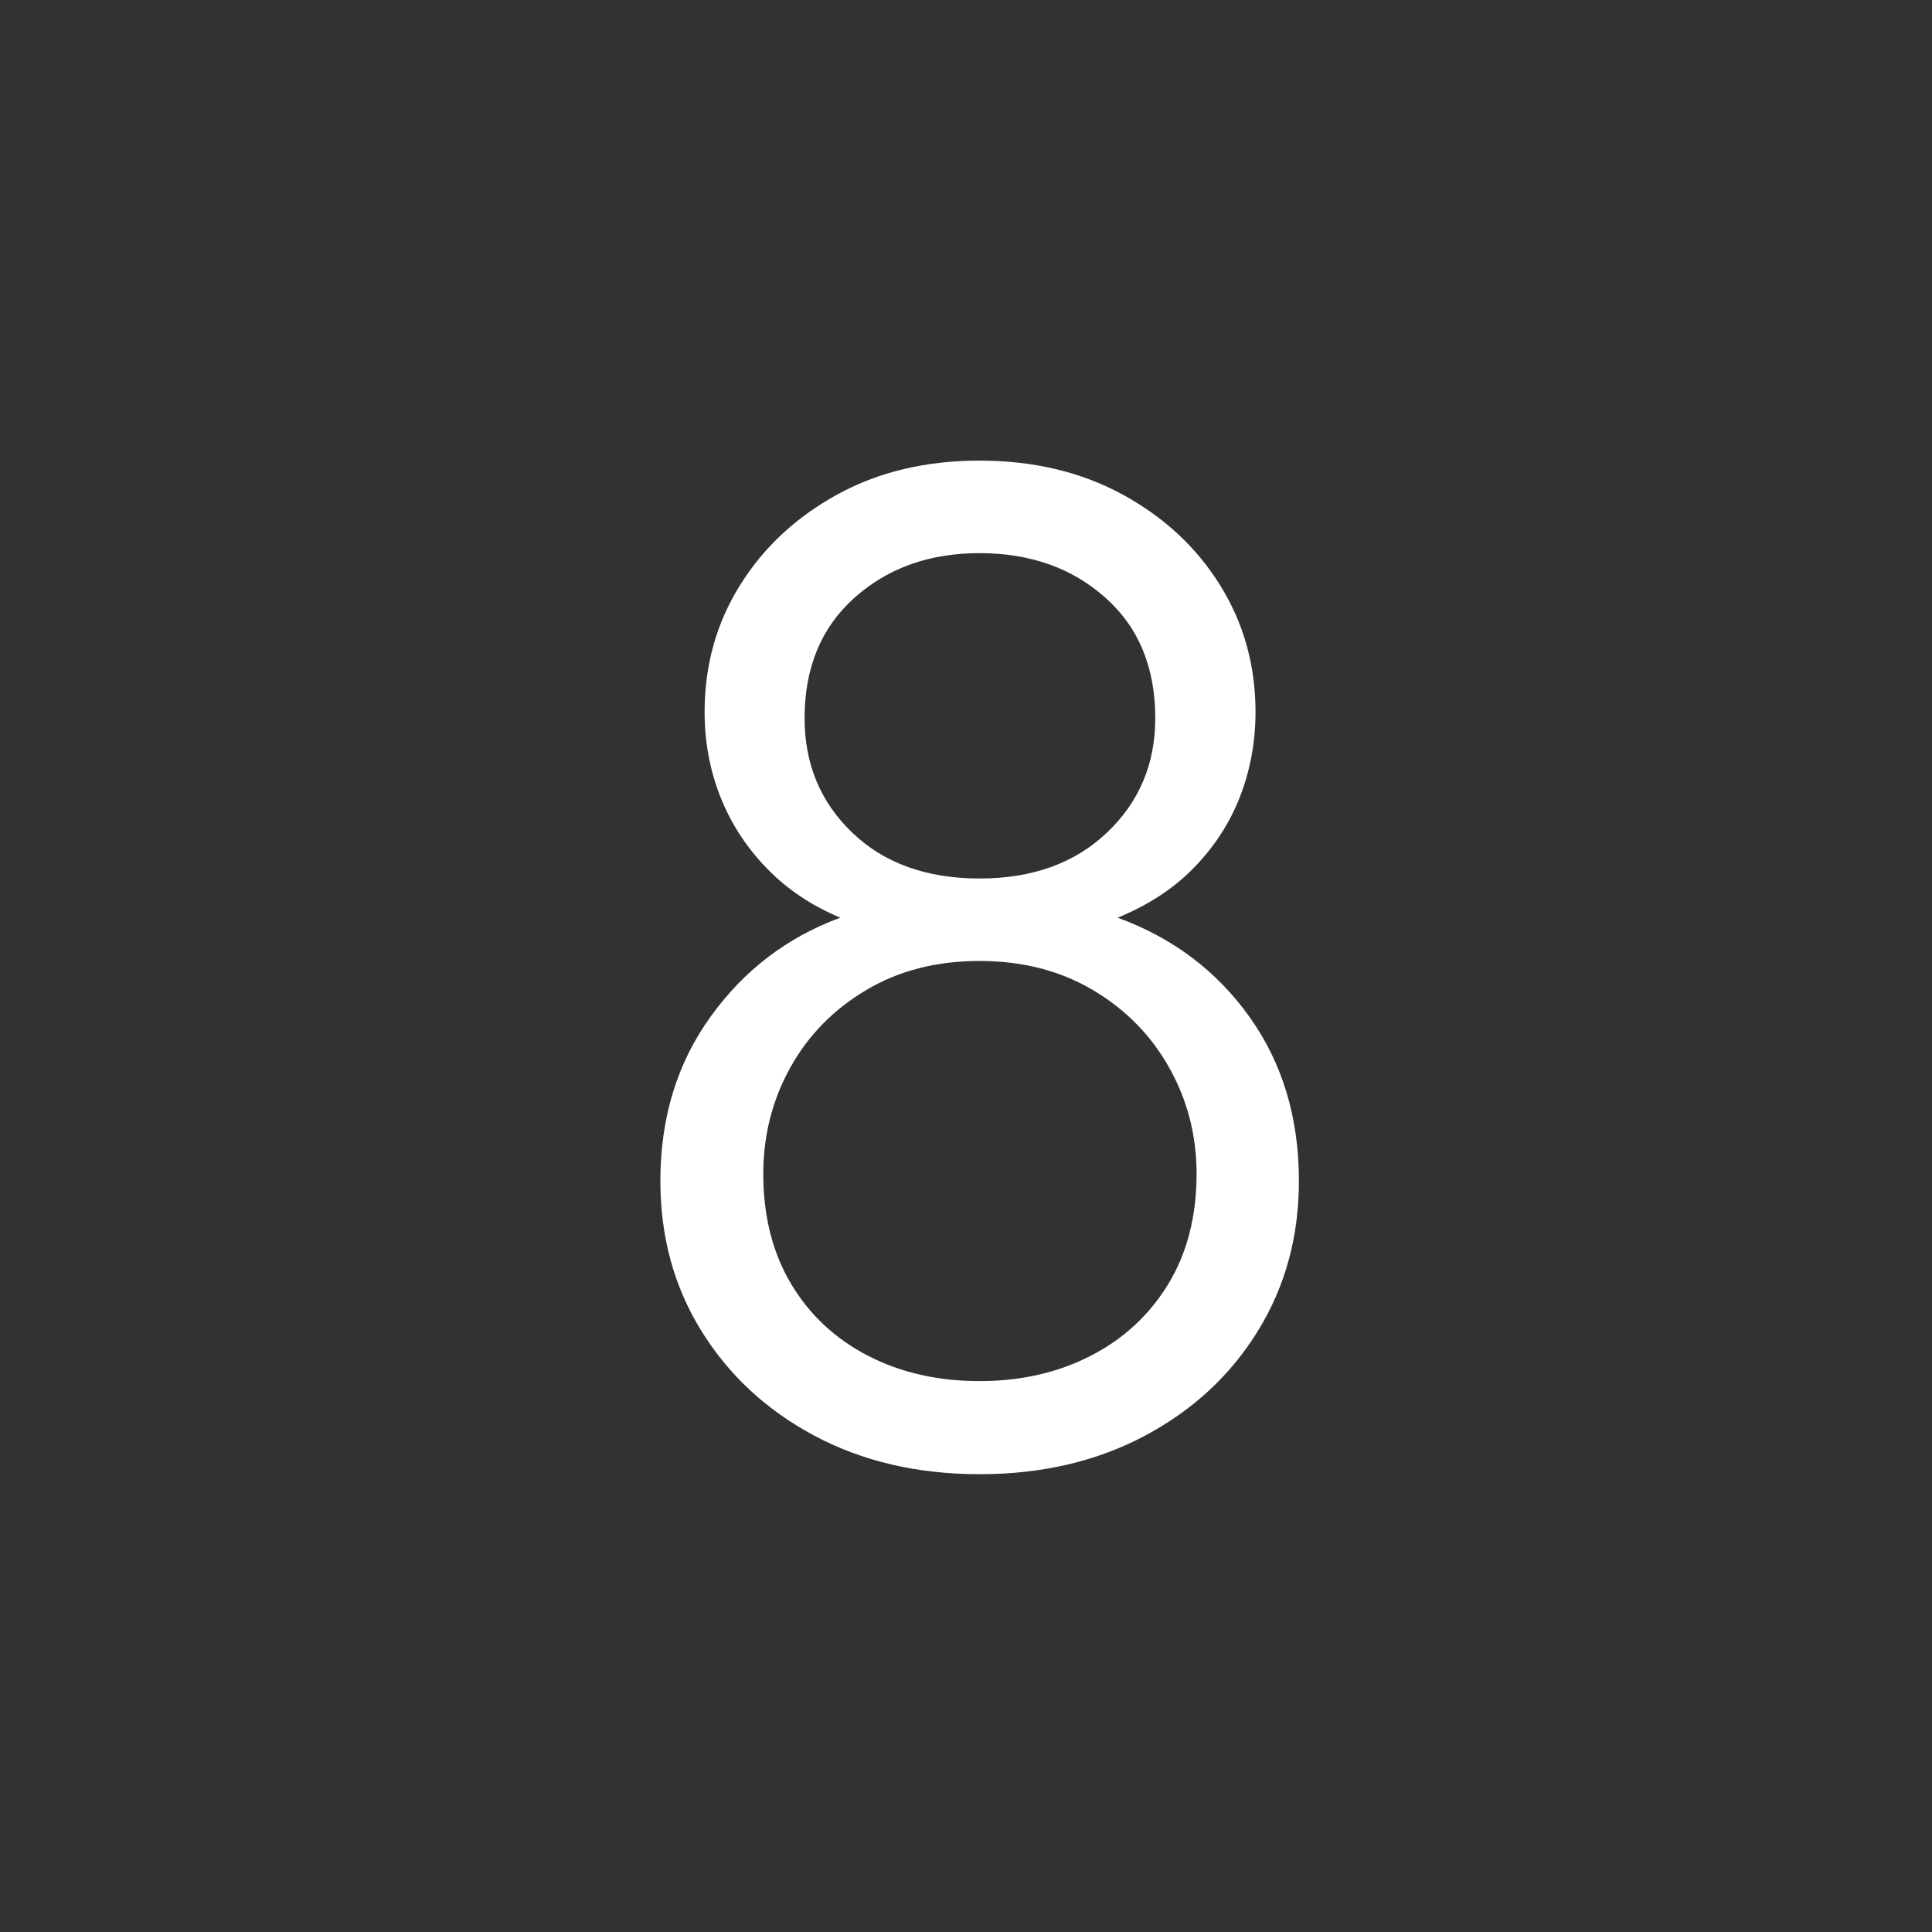
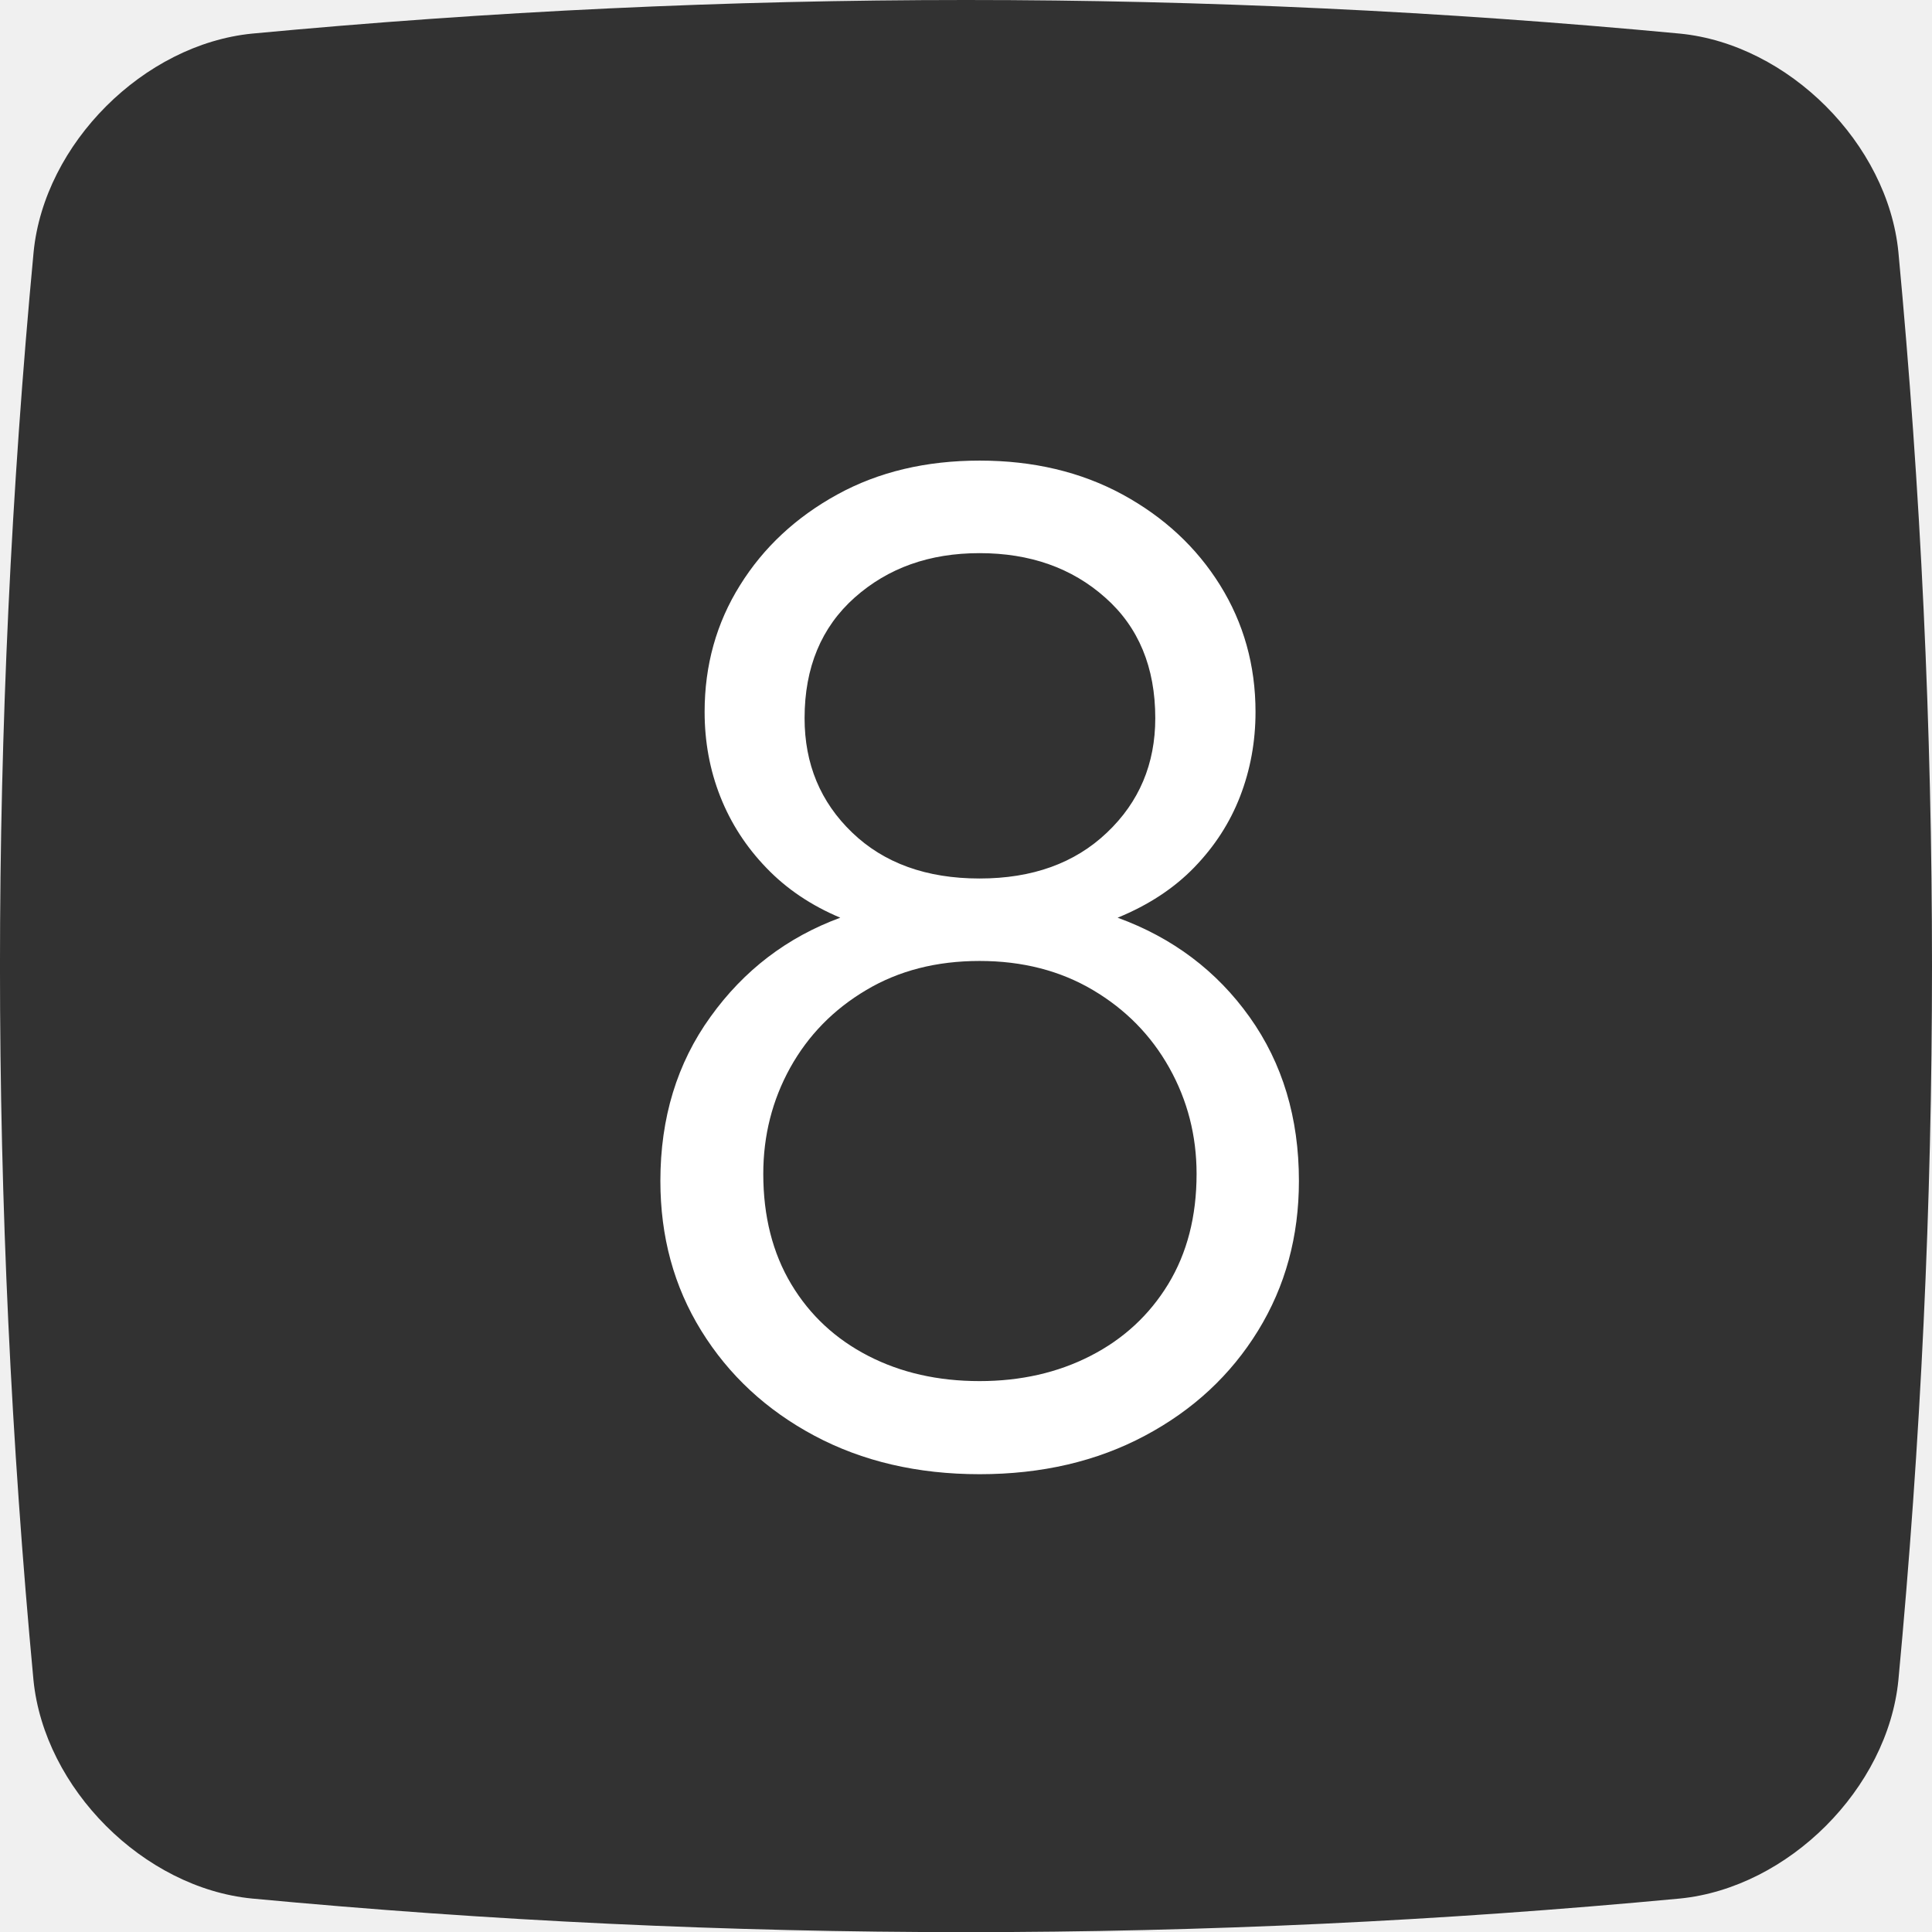
<svg xmlns="http://www.w3.org/2000/svg" id="track8-keys" width="138" height="138" viewBox="0 0 138 138">
-   <g id="track-key-8-dark">
-     <rect id="track-key-8" width="138" height="138" fill="#323232" />
-     <path d="M69.97,105.3c-4.43,0-8.37-.92-11.8-2.75-3.43-1.83-6.12-4.33-8.08-7.5s-2.92-6.73-2.92-10.7c0-4.5,1.19-8.41,3.58-11.72,2.38-3.32,5.47-5.68,9.27-7.08-2.07-.87-3.83-2.05-5.27-3.55-1.45-1.5-2.55-3.2-3.3-5.1-.75-1.9-1.12-3.92-1.12-6.05,0-3.33.84-6.35,2.53-9.05,1.68-2.7,4-4.86,6.95-6.48,2.95-1.62,6.34-2.42,10.17-2.42s7.23.81,10.2,2.42c2.97,1.62,5.29,3.78,6.97,6.48,1.68,2.7,2.53,5.72,2.53,9.05,0,2.13-.37,4.14-1.1,6.03s-1.82,3.57-3.27,5.07-3.28,2.7-5.48,3.6c3.93,1.43,7.08,3.8,9.43,7.1,2.35,3.3,3.52,7.2,3.52,11.7,0,3.97-.97,7.53-2.92,10.7s-4.64,5.67-8.08,7.5c-3.43,1.83-7.37,2.75-11.8,2.75ZM69.97,98.65c2.93,0,5.58-.6,7.92-1.8,2.35-1.2,4.2-2.91,5.55-5.12,1.35-2.22,2.03-4.84,2.03-7.88,0-2.73-.65-5.26-1.95-7.58-1.3-2.32-3.12-4.17-5.45-5.55-2.33-1.38-5.03-2.08-8.1-2.08s-5.77.69-8.1,2.08c-2.33,1.38-4.14,3.23-5.43,5.55-1.28,2.32-1.92,4.84-1.92,7.58,0,3.03.67,5.66,2,7.88s3.17,3.92,5.5,5.12,4.98,1.8,7.95,1.8ZM69.97,62.75c3.77,0,6.8-1.09,9.1-3.28,2.3-2.18,3.45-4.91,3.45-8.17,0-3.63-1.19-6.51-3.58-8.62-2.38-2.12-5.38-3.17-8.97-3.17s-6.54,1.06-8.92,3.17c-2.38,2.12-3.58,4.99-3.58,8.62,0,3.27,1.13,5.99,3.4,8.17,2.27,2.18,5.3,3.28,9.1,3.28Z" fill="#fff" />
+   <g id="track-keys-dark">
+     <g id="track-key-8-dark">
+       <g id="rect-background-dark">
+         <path d="M18.01,2.4C52-.8,86-.8,119.99,2.4c7.75.76,14.85,7.86,15.61,15.61,3.2,34,3.2,67.99,0,101.99-.76,7.75-7.86,14.84-15.61,15.61-34,3.2-67.99,3.2-101.99,0-7.75-.76-14.84-7.86-15.61-15.61C-.8,86-.8,52,2.4,18.01c.76-7.75,7.86-14.84,15.61-15.61Z" fill="#323232" fill-rule="evenodd" />
+       </g>
+       <path d="M69.97,105.3c-4.43,0-8.37-.92-11.8-2.75-3.43-1.83-6.12-4.33-8.08-7.5s-2.92-6.73-2.92-10.7c0-4.5,1.19-8.41,3.58-11.72,2.38-3.32,5.47-5.68,9.27-7.08-2.07-.87-3.83-2.05-5.27-3.55-1.45-1.5-2.55-3.2-3.3-5.1-.75-1.9-1.12-3.92-1.12-6.05,0-3.33.84-6.35,2.53-9.05,1.68-2.7,4-4.86,6.95-6.48,2.95-1.62,6.34-2.42,10.17-2.42s7.23.81,10.2,2.42c2.97,1.62,5.29,3.78,6.97,6.48,1.68,2.7,2.53,5.72,2.53,9.05,0,2.13-.37,4.14-1.1,6.03s-1.82,3.57-3.27,5.07-3.28,2.7-5.48,3.6c3.93,1.43,7.08,3.8,9.43,7.1,2.35,3.3,3.52,7.2,3.52,11.7,0,3.97-.97,7.53-2.92,10.7s-4.64,5.67-8.08,7.5c-3.43,1.83-7.37,2.75-11.8,2.75ZM69.97,98.65c2.93,0,5.58-.6,7.92-1.8,2.35-1.2,4.2-2.91,5.55-5.12,1.35-2.22,2.03-4.84,2.03-7.88,0-2.73-.65-5.26-1.95-7.58-1.3-2.32-3.12-4.17-5.45-5.55-2.33-1.38-5.03-2.08-8.1-2.08s-5.77.69-8.1,2.08c-2.33,1.38-4.14,3.23-5.43,5.55-1.28,2.32-1.92,4.84-1.92,7.58,0,3.03.67,5.66,2,7.88s3.17,3.92,5.5,5.12,4.98,1.8,7.95,1.8ZM69.97,62.75c3.77,0,6.8-1.09,9.1-3.28,2.3-2.18,3.45-4.91,3.45-8.17,0-3.63-1.19-6.51-3.58-8.62-2.38-2.12-5.38-3.17-8.97-3.17s-6.54,1.06-8.92,3.17c-2.38,2.12-3.58,4.99-3.58,8.62,0,3.27,1.13,5.99,3.4,8.17,2.27,2.18,5.3,3.28,9.1,3.28Z" fill="#fff" />
+     </g>
  </g>
</svg>
